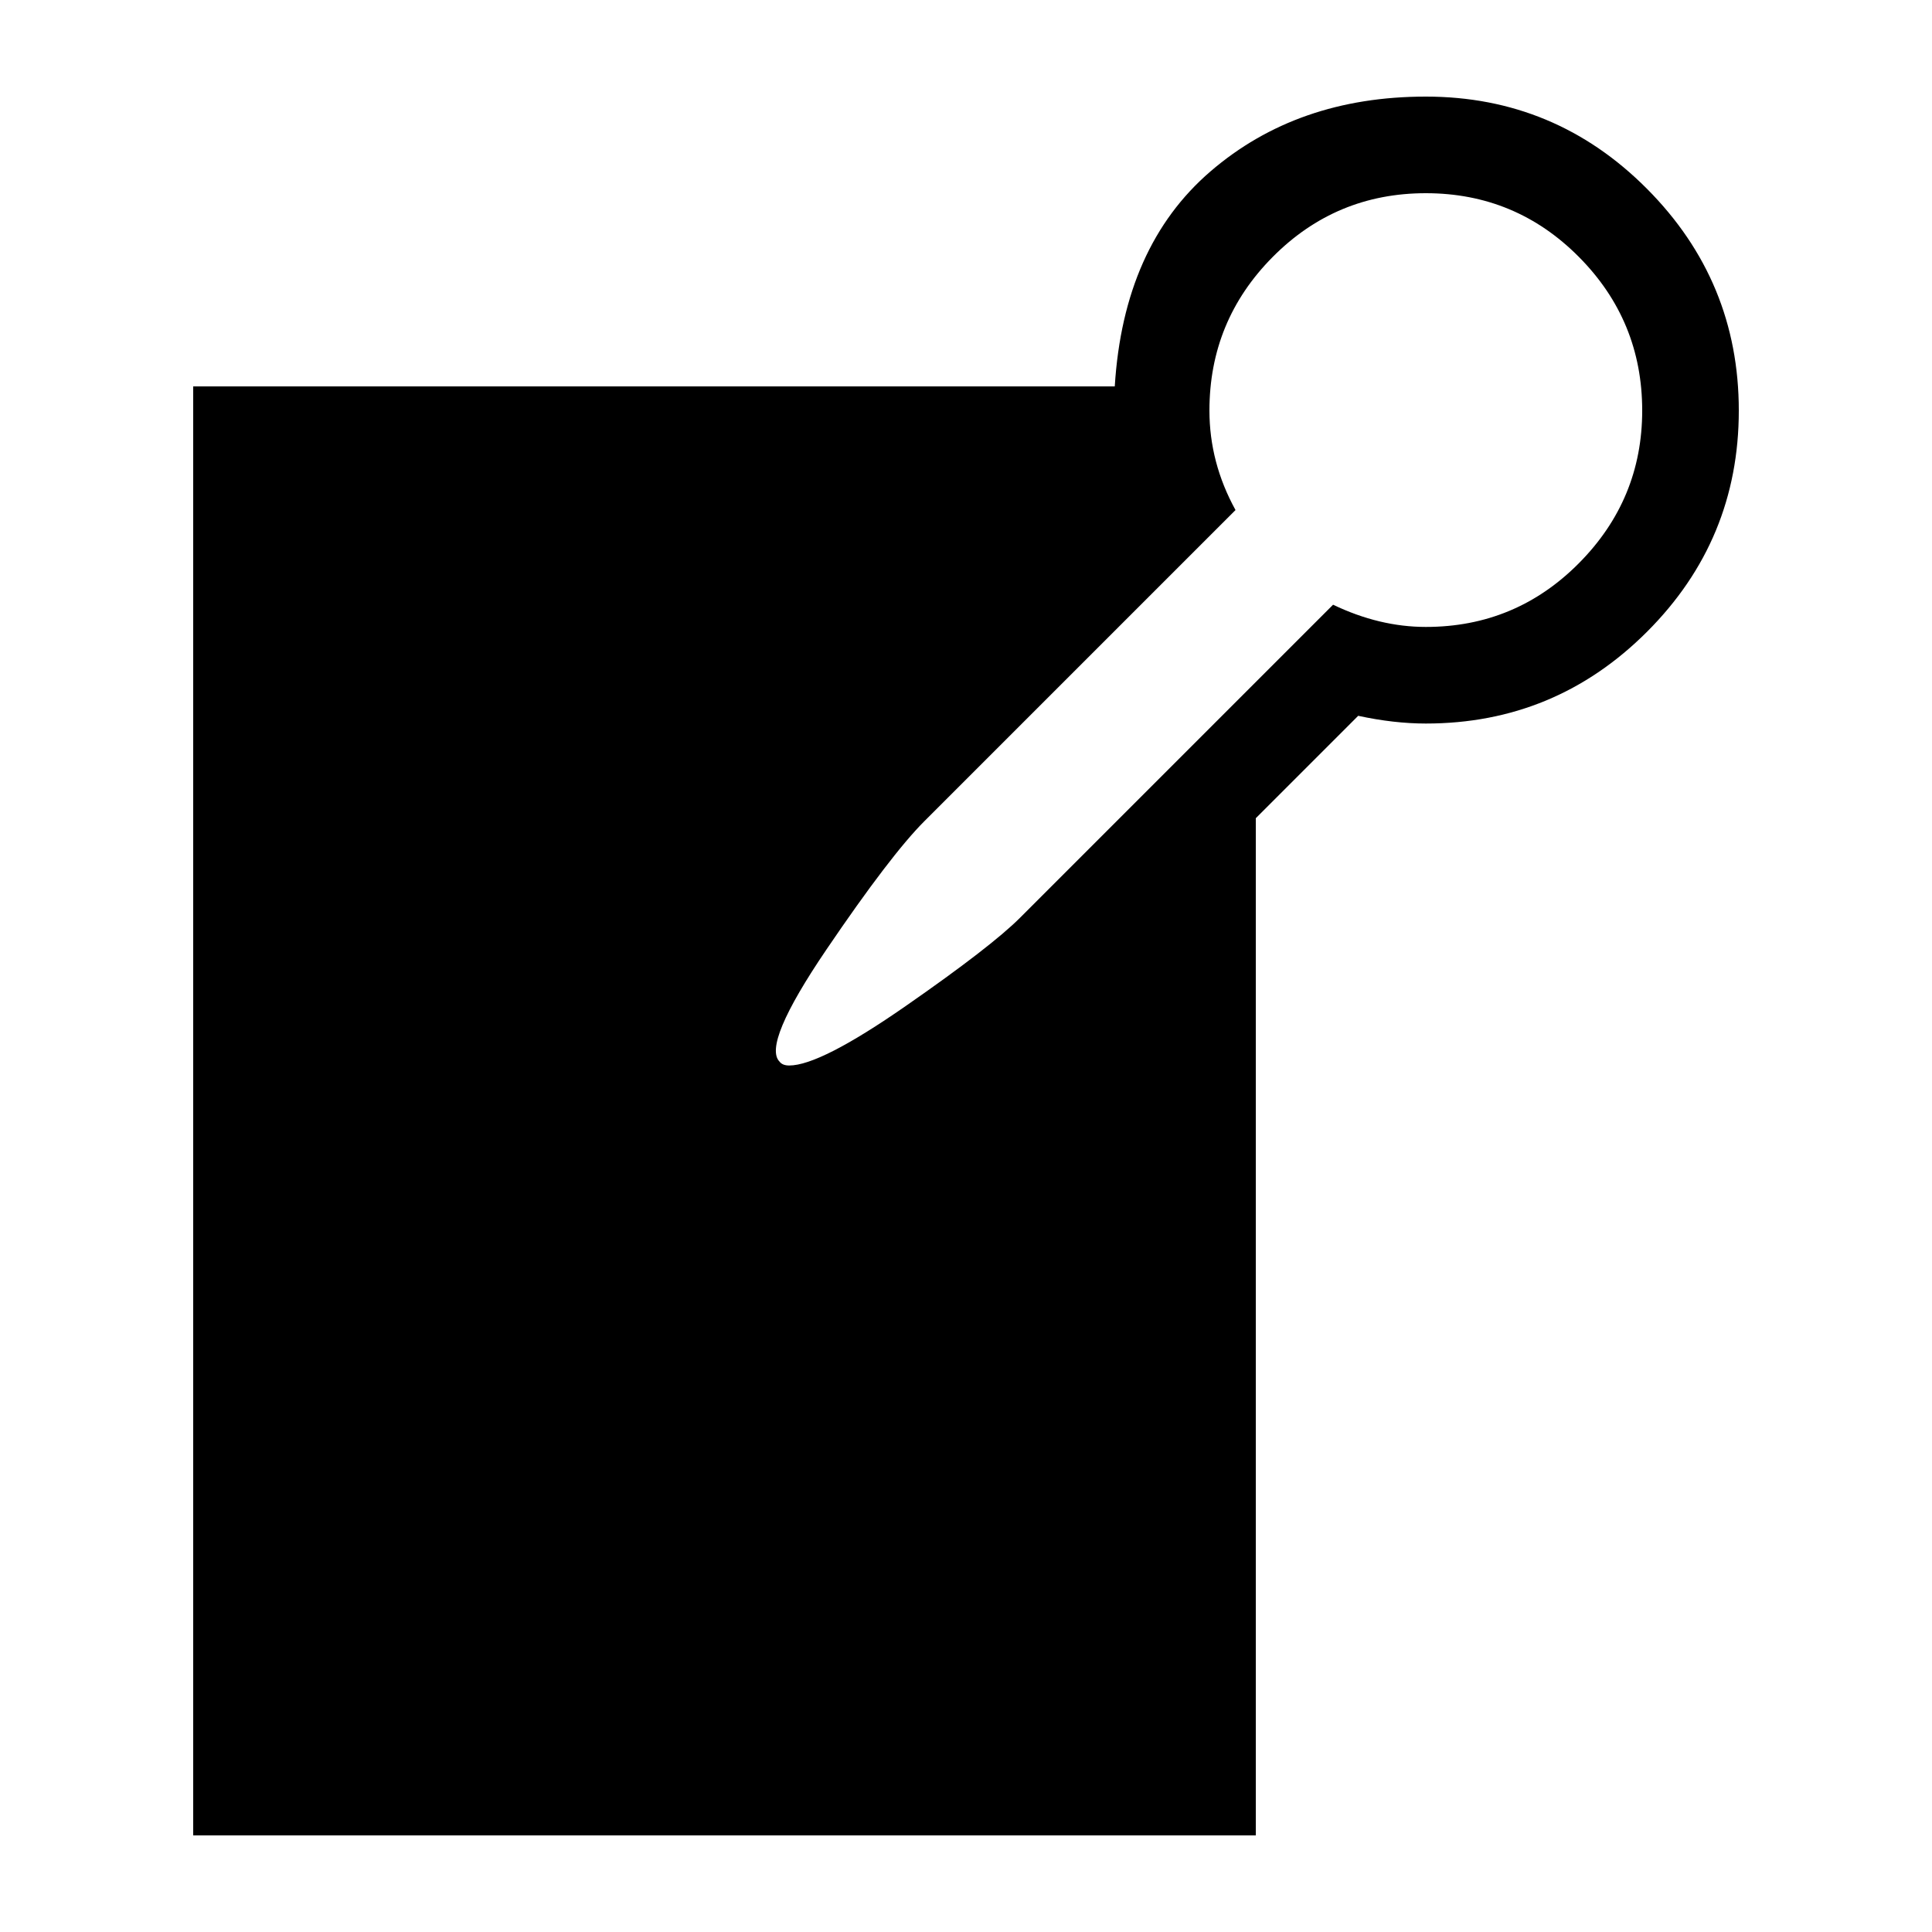
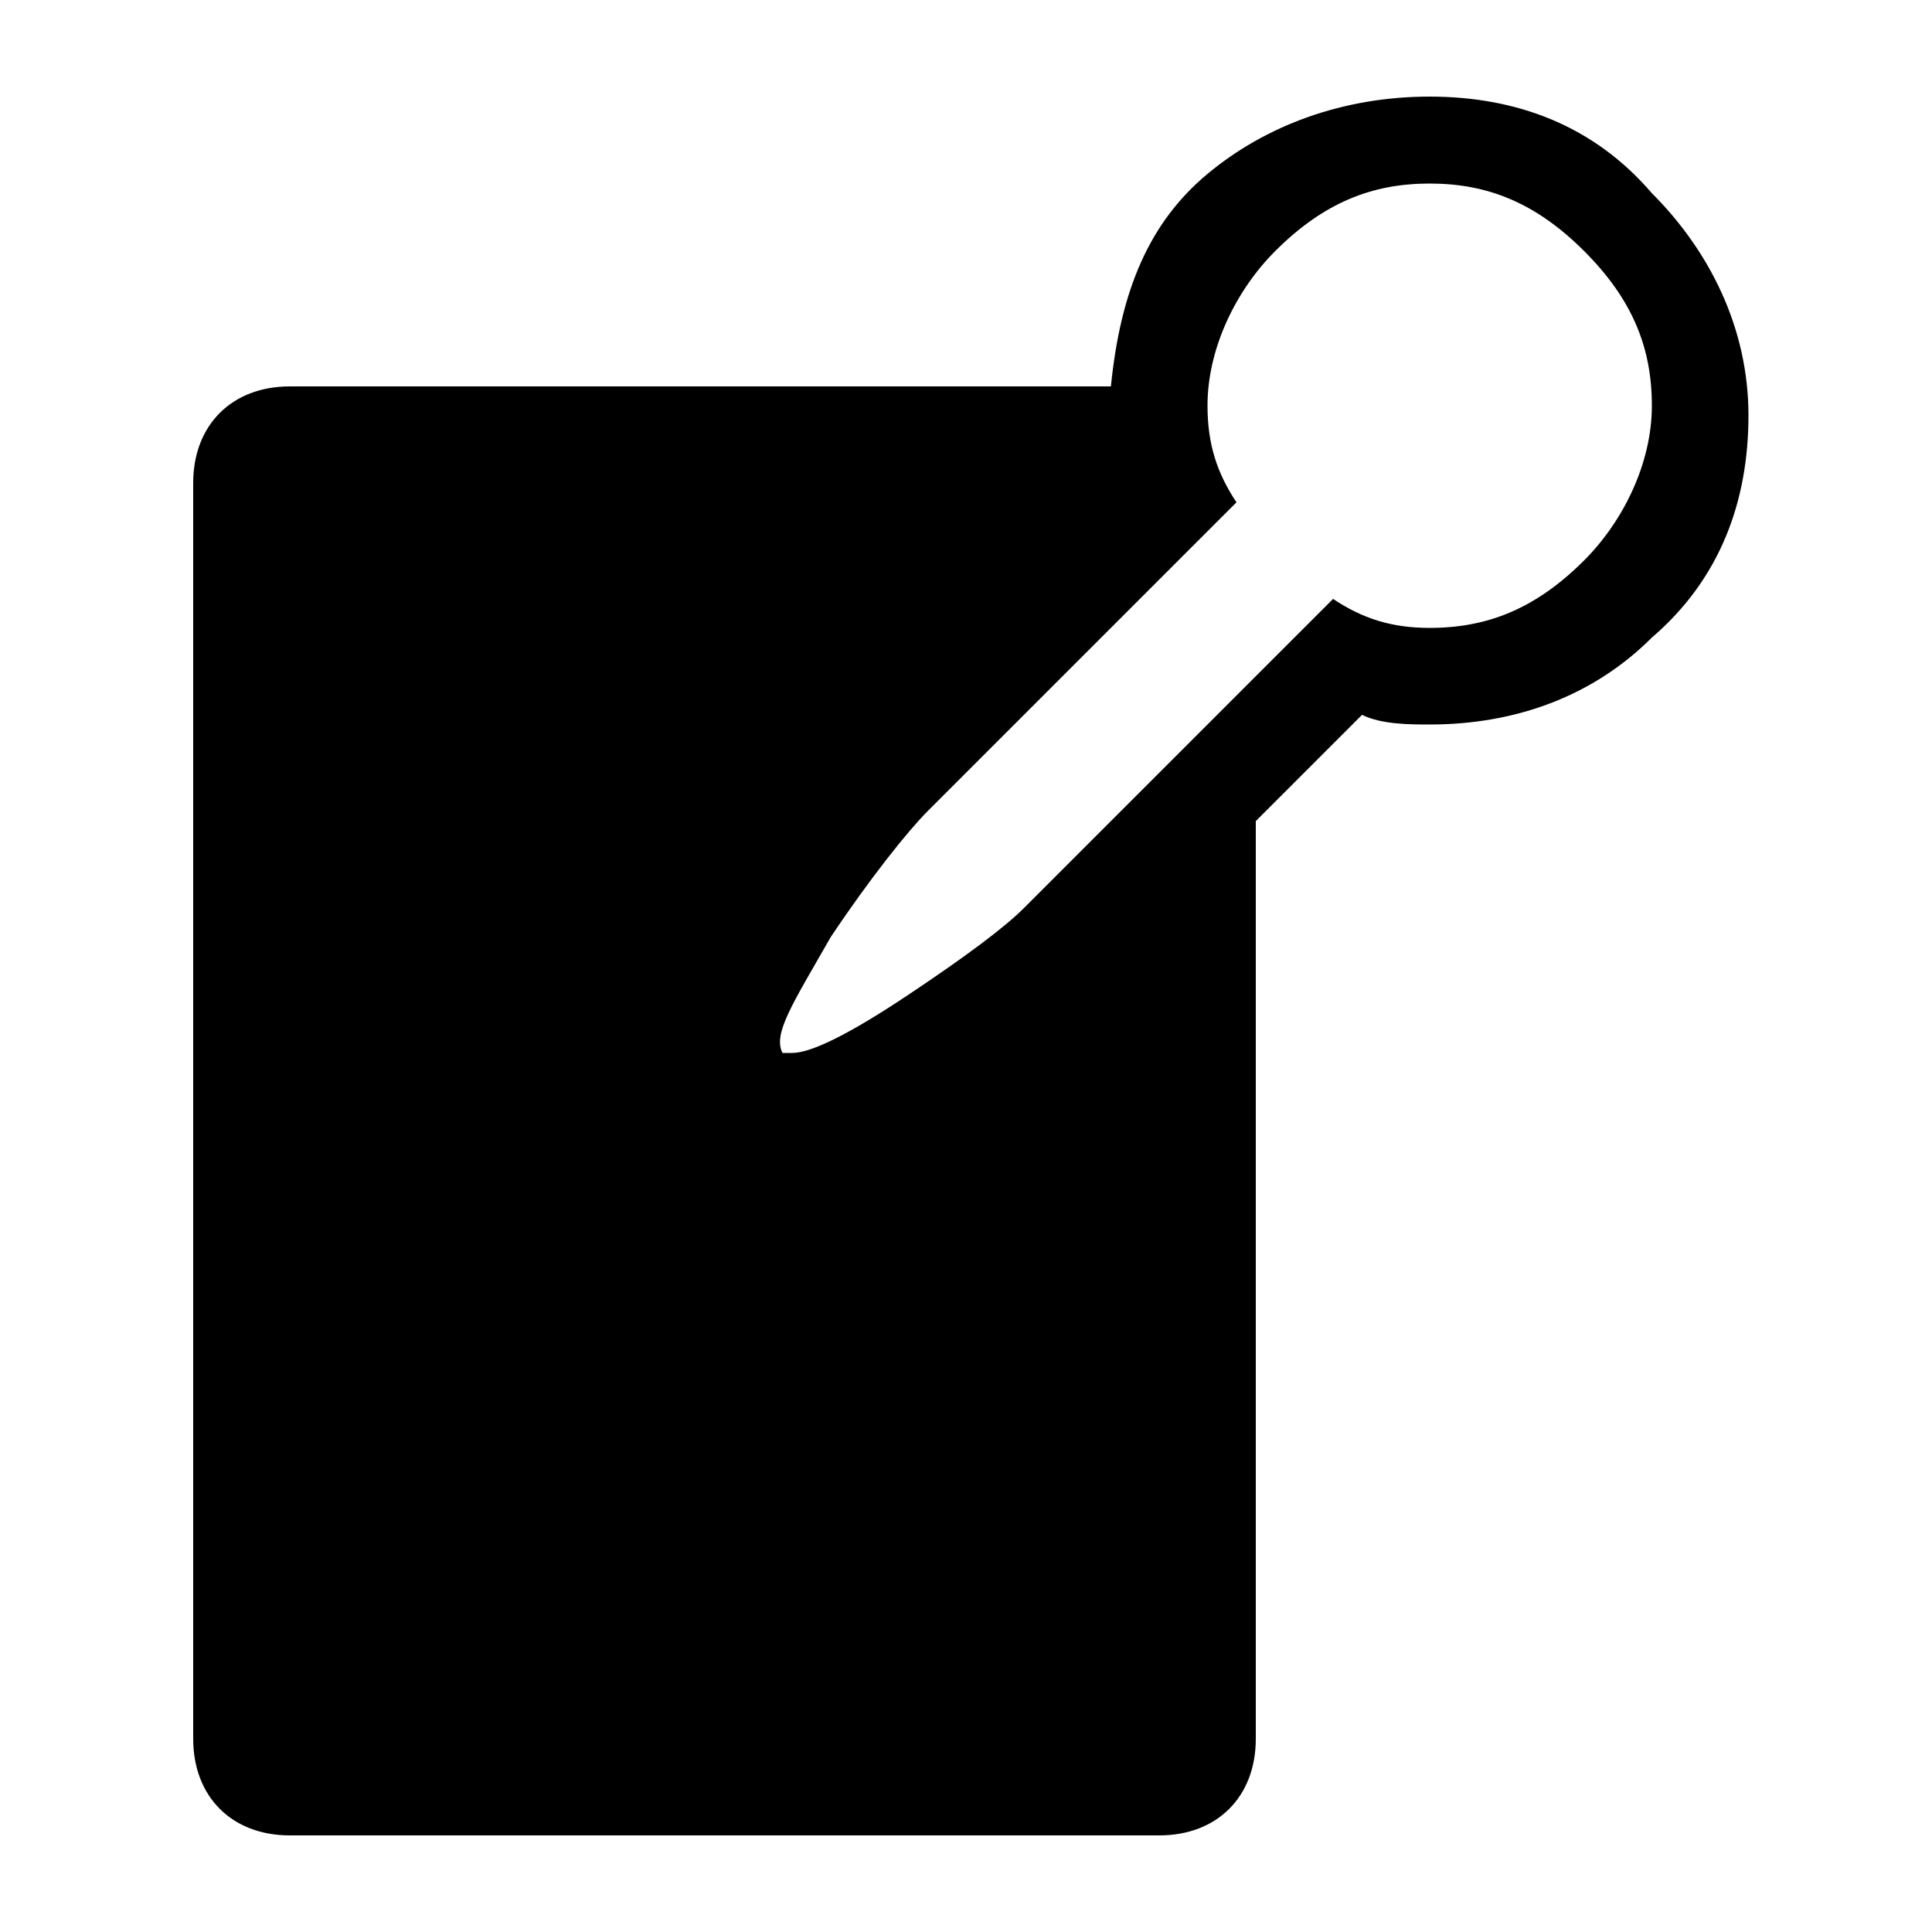
- <svg xmlns="http://www.w3.org/2000/svg" version="1.1" width="20" height="20" viewBox="0 0 20 20">
-   <g>
- </g>
-   <path d="M14.76 1q1.34 0 2.29 0.955t0.95 2.295-0.95 2.29-2.29 0.95q-0.33 0-0.7-0.080l-1.060 1.060v10.53h-11v-15h9.54q0.090-1.45 0.99-2.225t2.23-0.775zM14.76 6.49q0.93 0 1.585-0.66t0.655-1.58q0-0.93-0.655-1.59t-1.585-0.66-1.585 0.66-0.655 1.59q0 0.54 0.27 1.030l-3.22 3.22q-0.35 0.35-1.015 1.33t-0.485 1.16q0.030 0.040 0.1 0.040 0.32 0 1.205-0.615t1.185-0.915l3.24-3.24q0.48 0.23 0.96 0.23z" fill="#000000" />
+ <svg xmlns="http://www.w3.org/2000/svg" version="1.1" id="Layer_1" x="0px" y="0px" viewBox="-295 387 20 20" style="enable-background:new -295 387 20 20;" xml:space="preserve">
+   <path d="M-280.2,388c0.9,0,1.7,0.3,2.3,1c0.6,0.6,1,1.4,1,2.3c0,0.9-0.3,1.7-1,2.3c-0.6,0.6-1.4,0.9-2.3,0.9c-0.2,0-0.5,0-0.7-0.1  l-1.1,1.1v9.5c0,0.6-0.4,1-1,1h-9c-0.6,0-1-0.4-1-1v-13c0-0.6,0.4-1,1-1h8.5c0.1-1,0.4-1.7,1-2.2S-281.1,388-280.2,388z   M-280.2,393.5c0.6,0,1.1-0.2,1.6-0.7c0.4-0.4,0.7-1,0.7-1.6c0-0.6-0.2-1.1-0.7-1.6s-1-0.7-1.6-0.7s-1.1,0.2-1.6,0.7  c-0.4,0.4-0.7,1-0.7,1.6c0,0.4,0.1,0.7,0.3,1l-3.2,3.2c-0.2,0.2-0.6,0.7-1,1.3c-0.4,0.7-0.6,1-0.5,1.2c0,0,0.1,0,0.1,0  c0.2,0,0.6-0.2,1.2-0.6s1-0.7,1.2-0.9l3.2-3.2C-280.9,393.4-280.6,393.5-280.2,393.5z" />
</svg>
